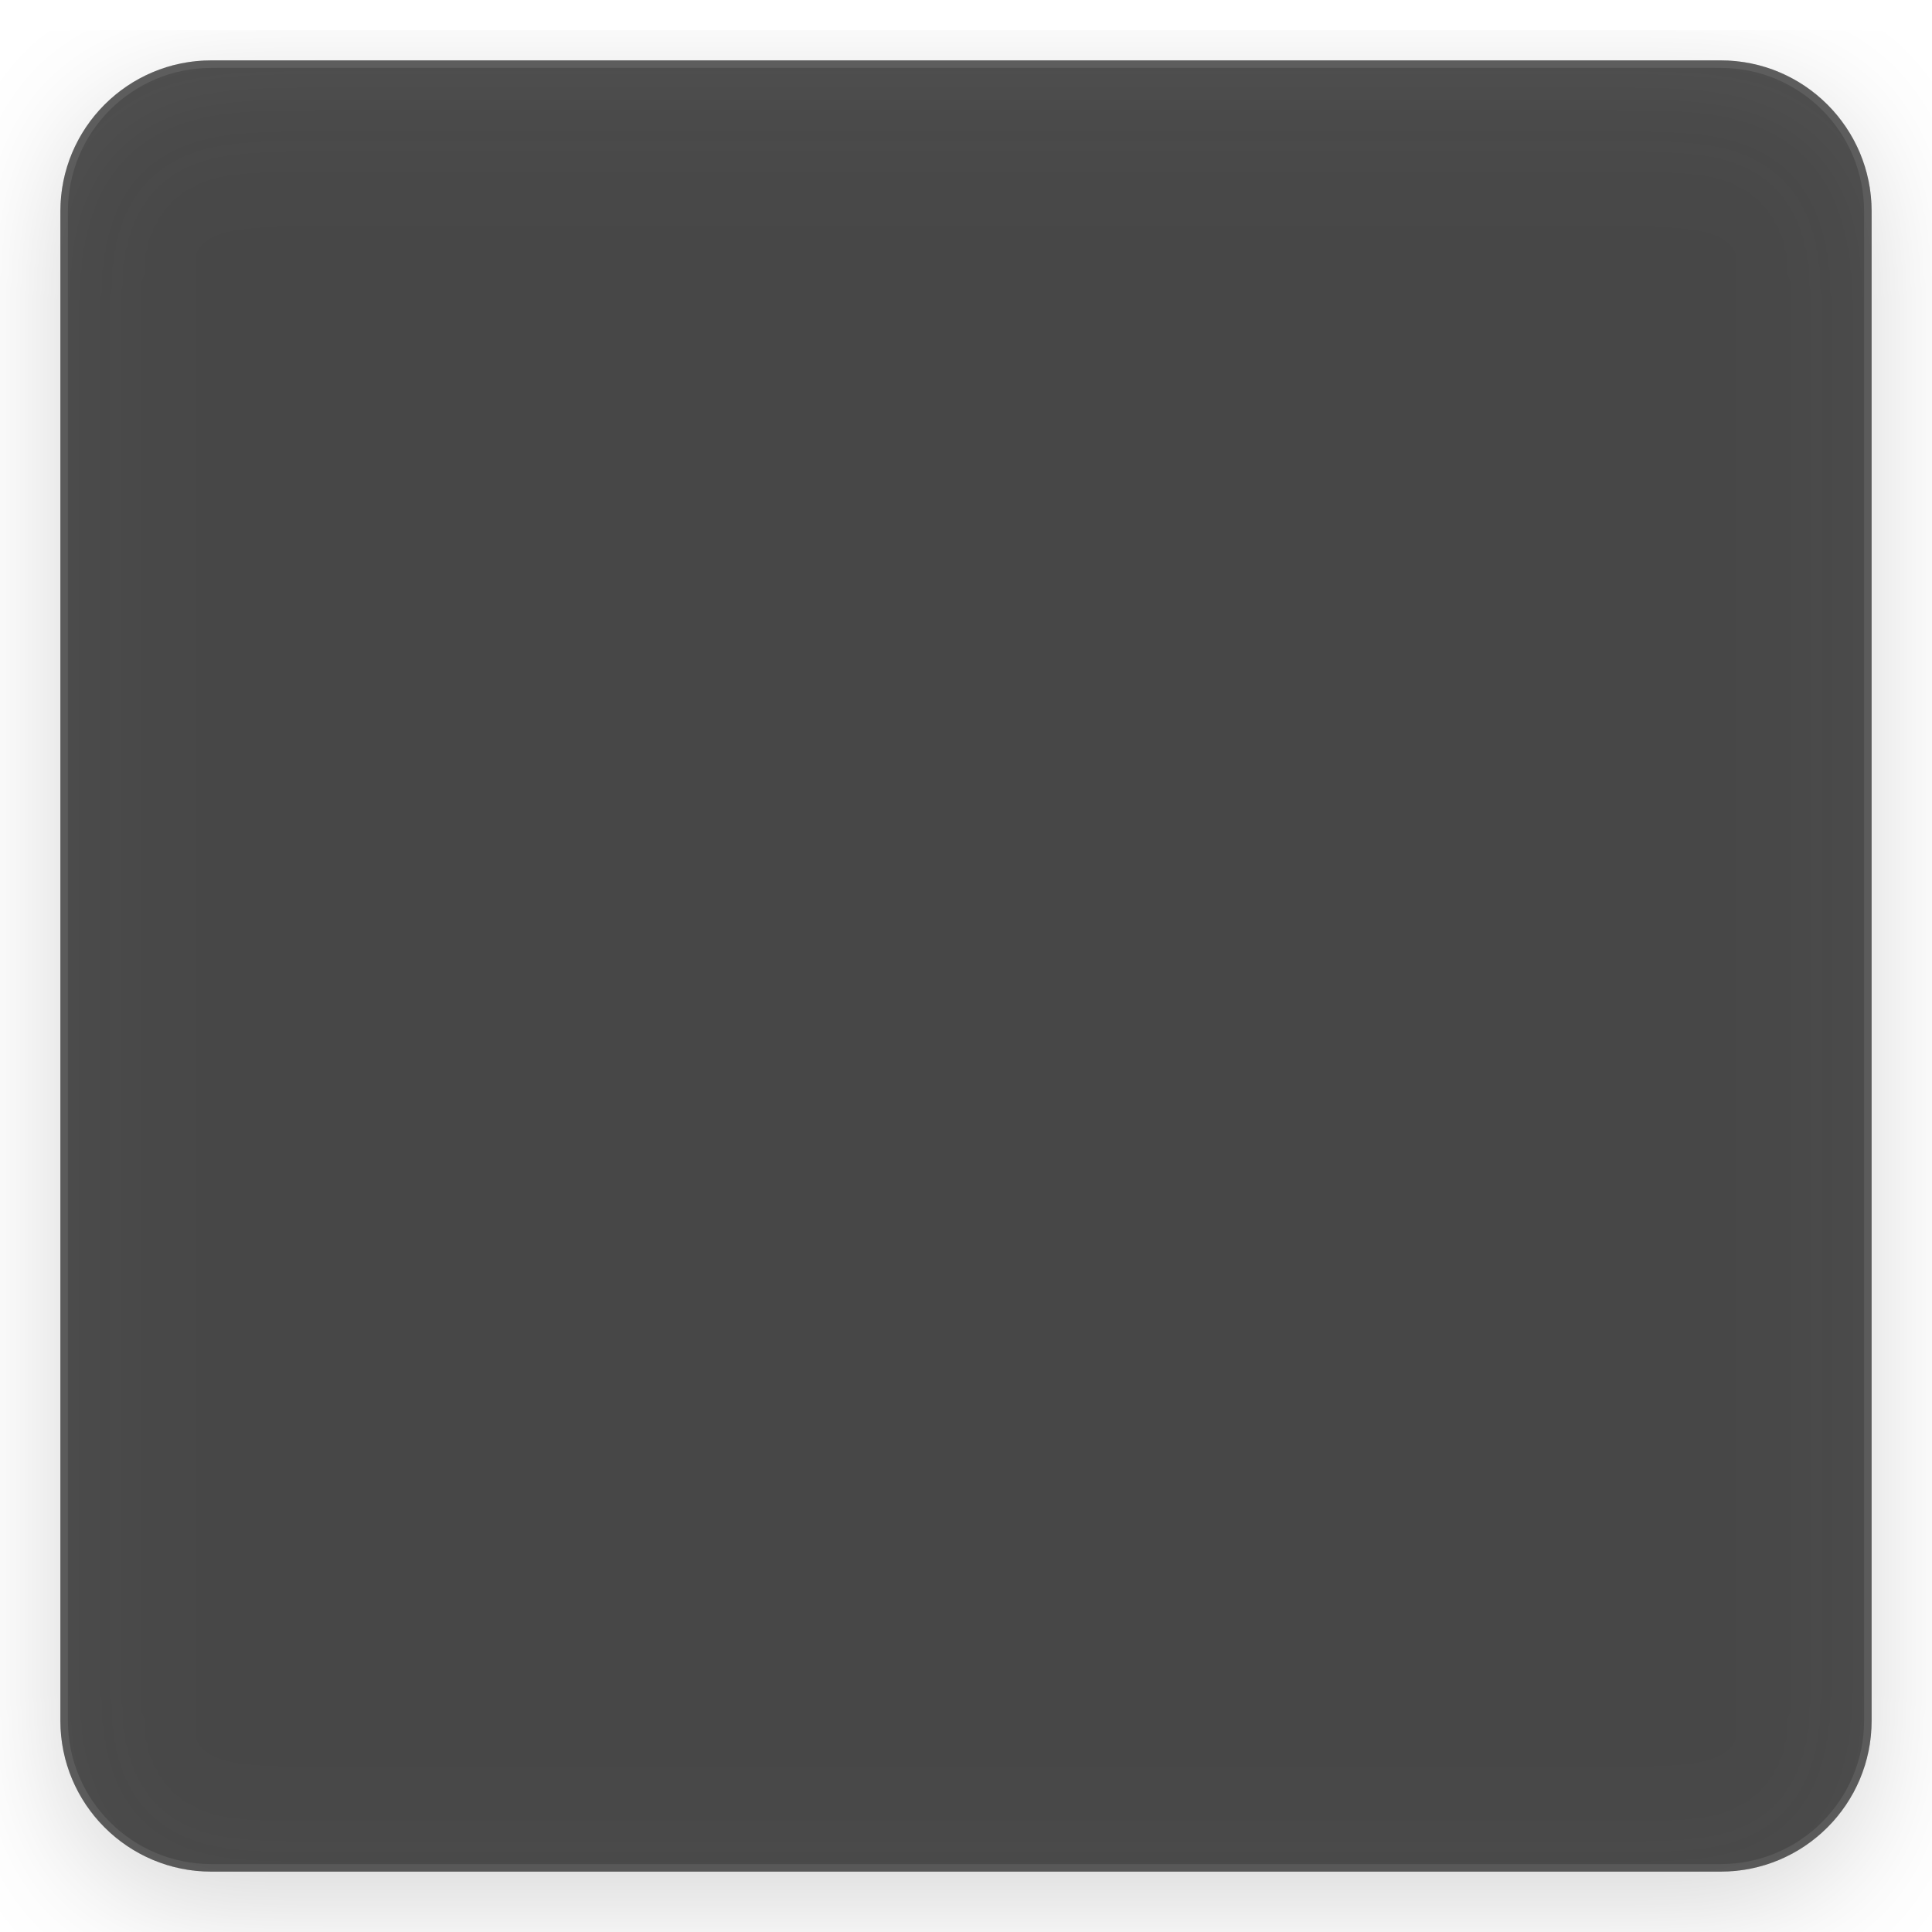
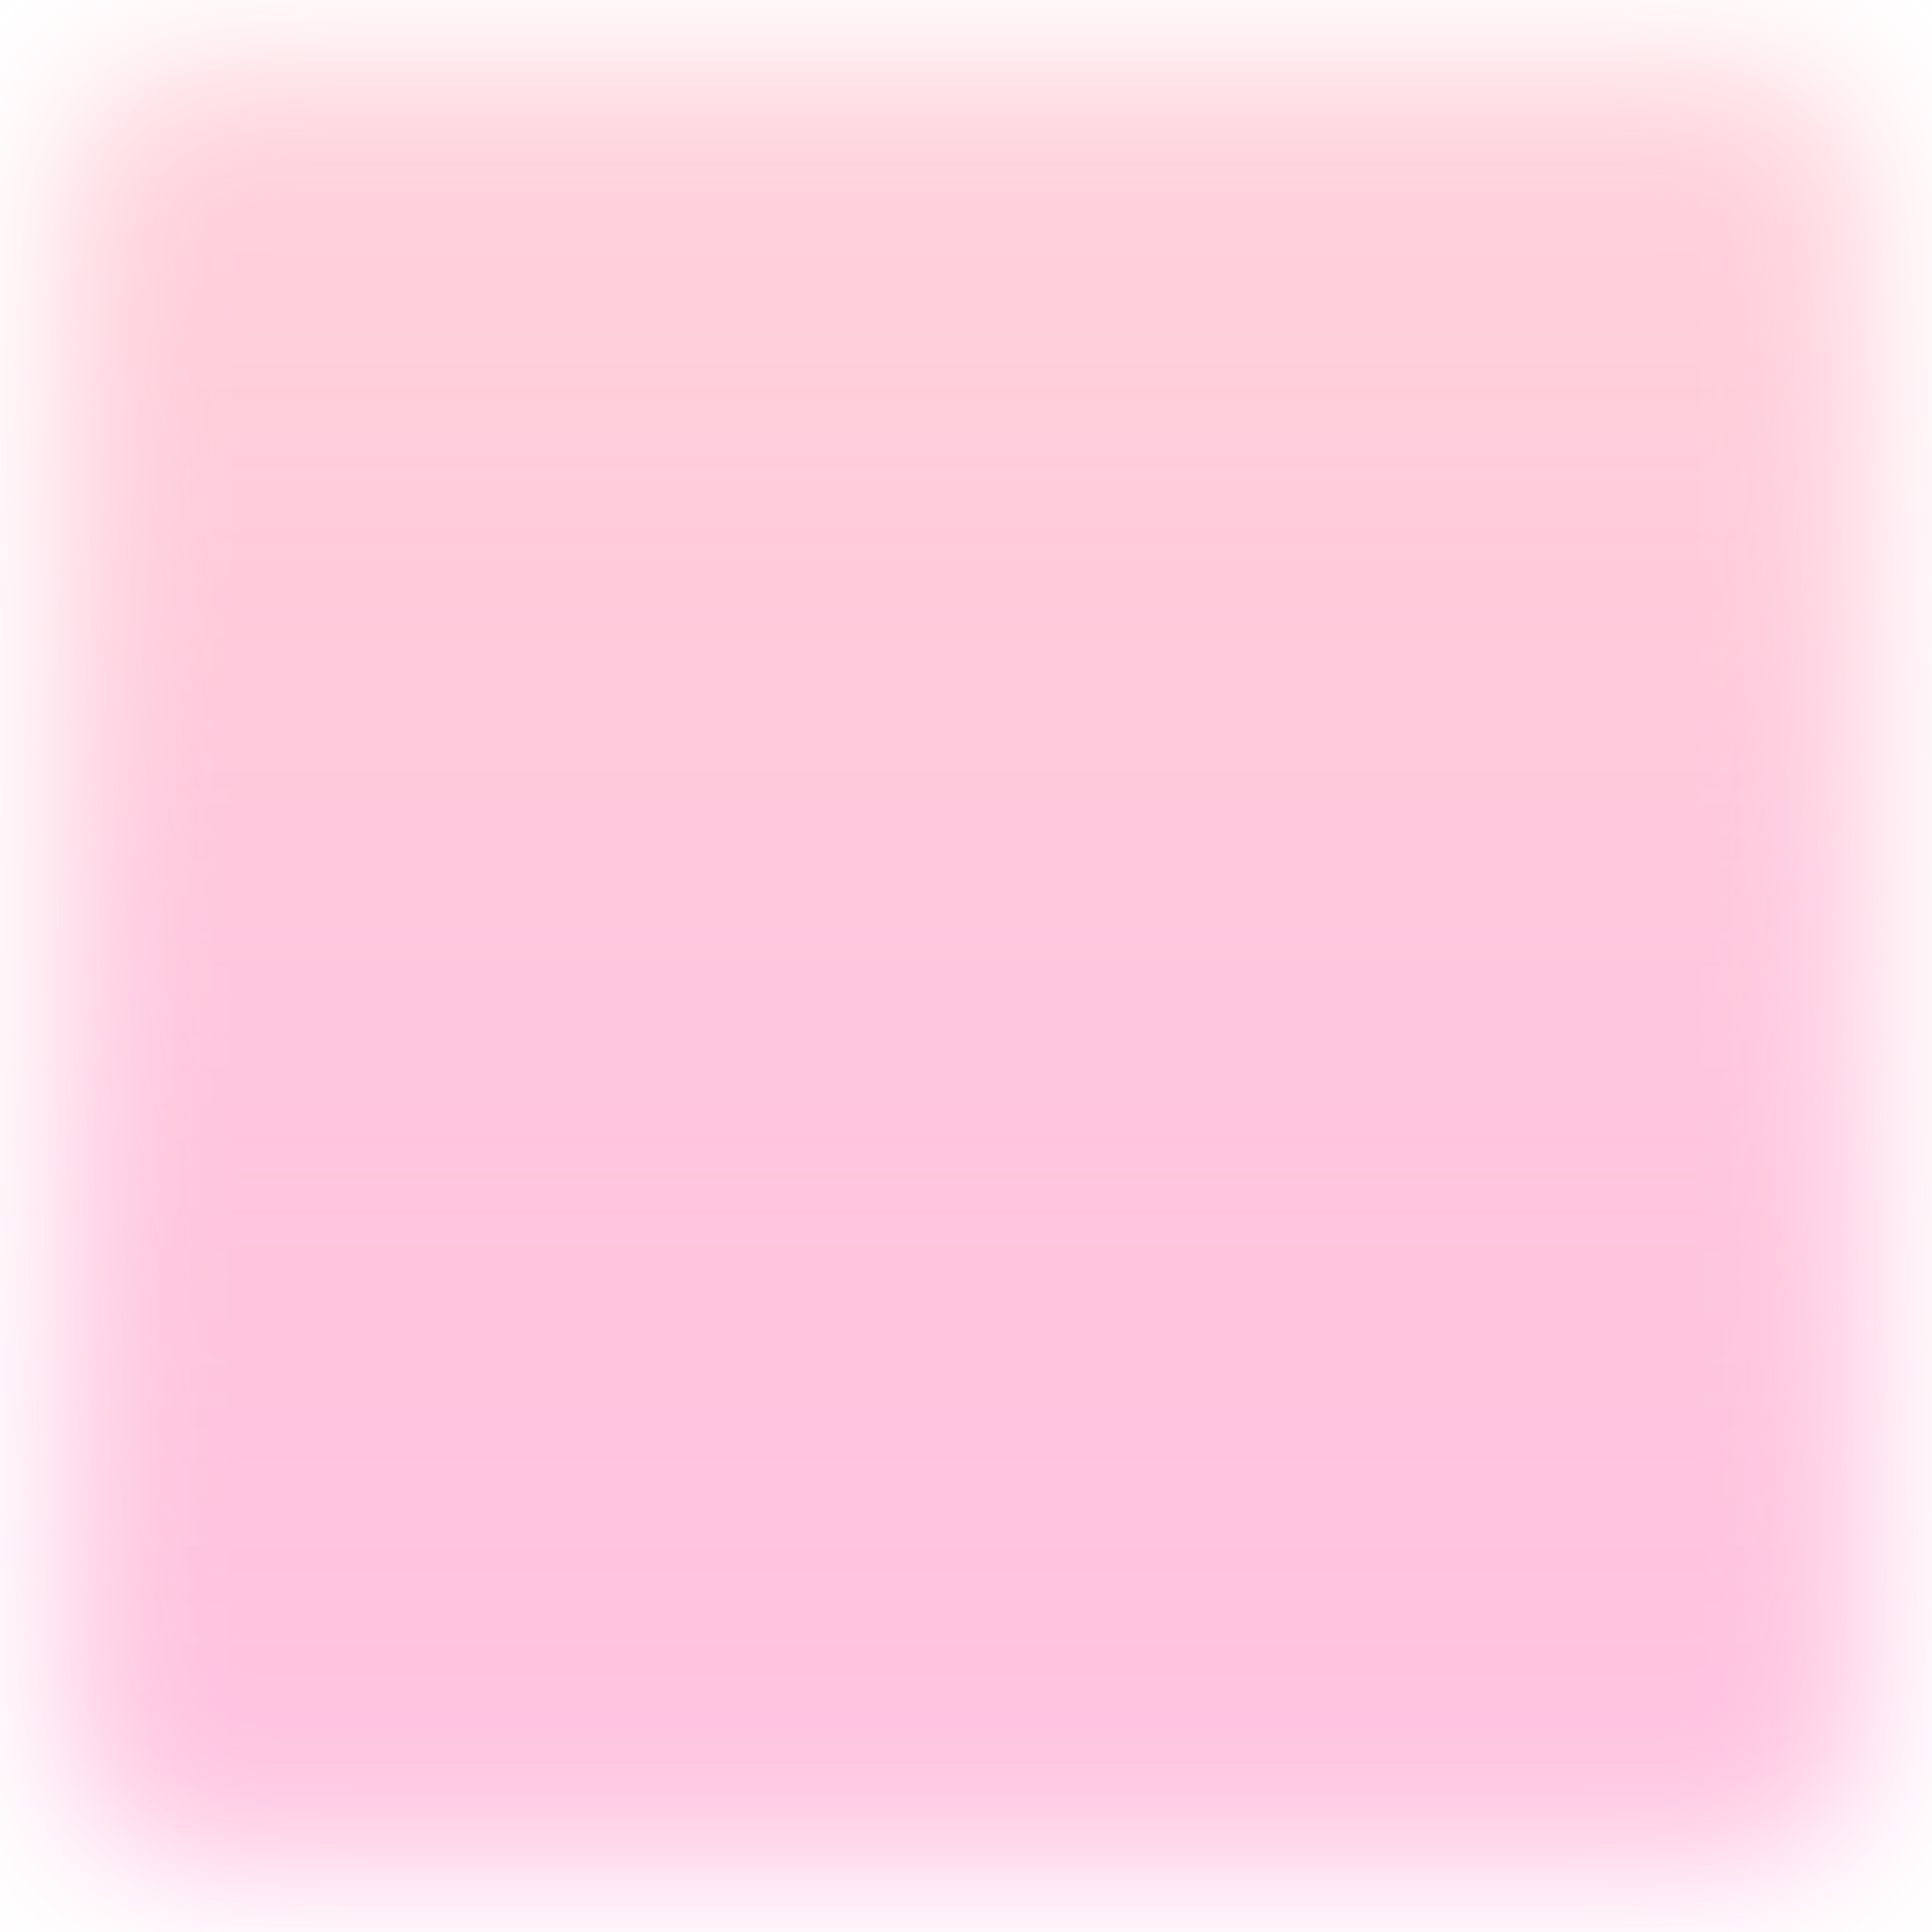
<svg xmlns="http://www.w3.org/2000/svg" width="256" height="256" viewBox="0 0 256 256">
-   <rect x="0" y="0" width="256" height="256" fill="none" />
-   <rect x="8" y="8" width="240" height="240" rx="20" ry="20" fill="rgba(30,30,30,0.6)" stroke="rgba(255,255,255,0.2)" stroke-width="2" />
-   <filter id="shadow" x="-20%" y="-20%" width="140%" height="140%">
-     <feDropShadow dx="0" dy="4" stdDeviation="8" flood-color="black" flood-opacity="0.4" />
-   </filter>
-   <rect x="8" y="8" width="240" height="240" rx="20" ry="20" fill="rgba(30,30,30,0.4)" filter="url(#shadow)" />
+   <defs>
+     <filter id="translucentBlur" x="-20%" y="-20%" width="140%" height="140%">
+       <feGaussianBlur in="SourceGraphic" stdDeviation="10" />
+     </filter>
+     <linearGradient id="translucentGradient" x1="0" y1="0" x2="0" y2="1">
+       <stop offset="0%" stop-color="rgba(255,182,193,0.6)" />
+       <stop offset="100%" stop-color="rgba(255,105,180,0.4)" />
+     </linearGradient>
+   </defs>
+   <rect x="8" y="8" width="240" height="240" rx="20" ry="20" fill="url(#translucentGradient)" filter="url(#translucentBlur)" stroke="rgba(255,255,255,0.2)" stroke-width="1.5" />
</svg>
